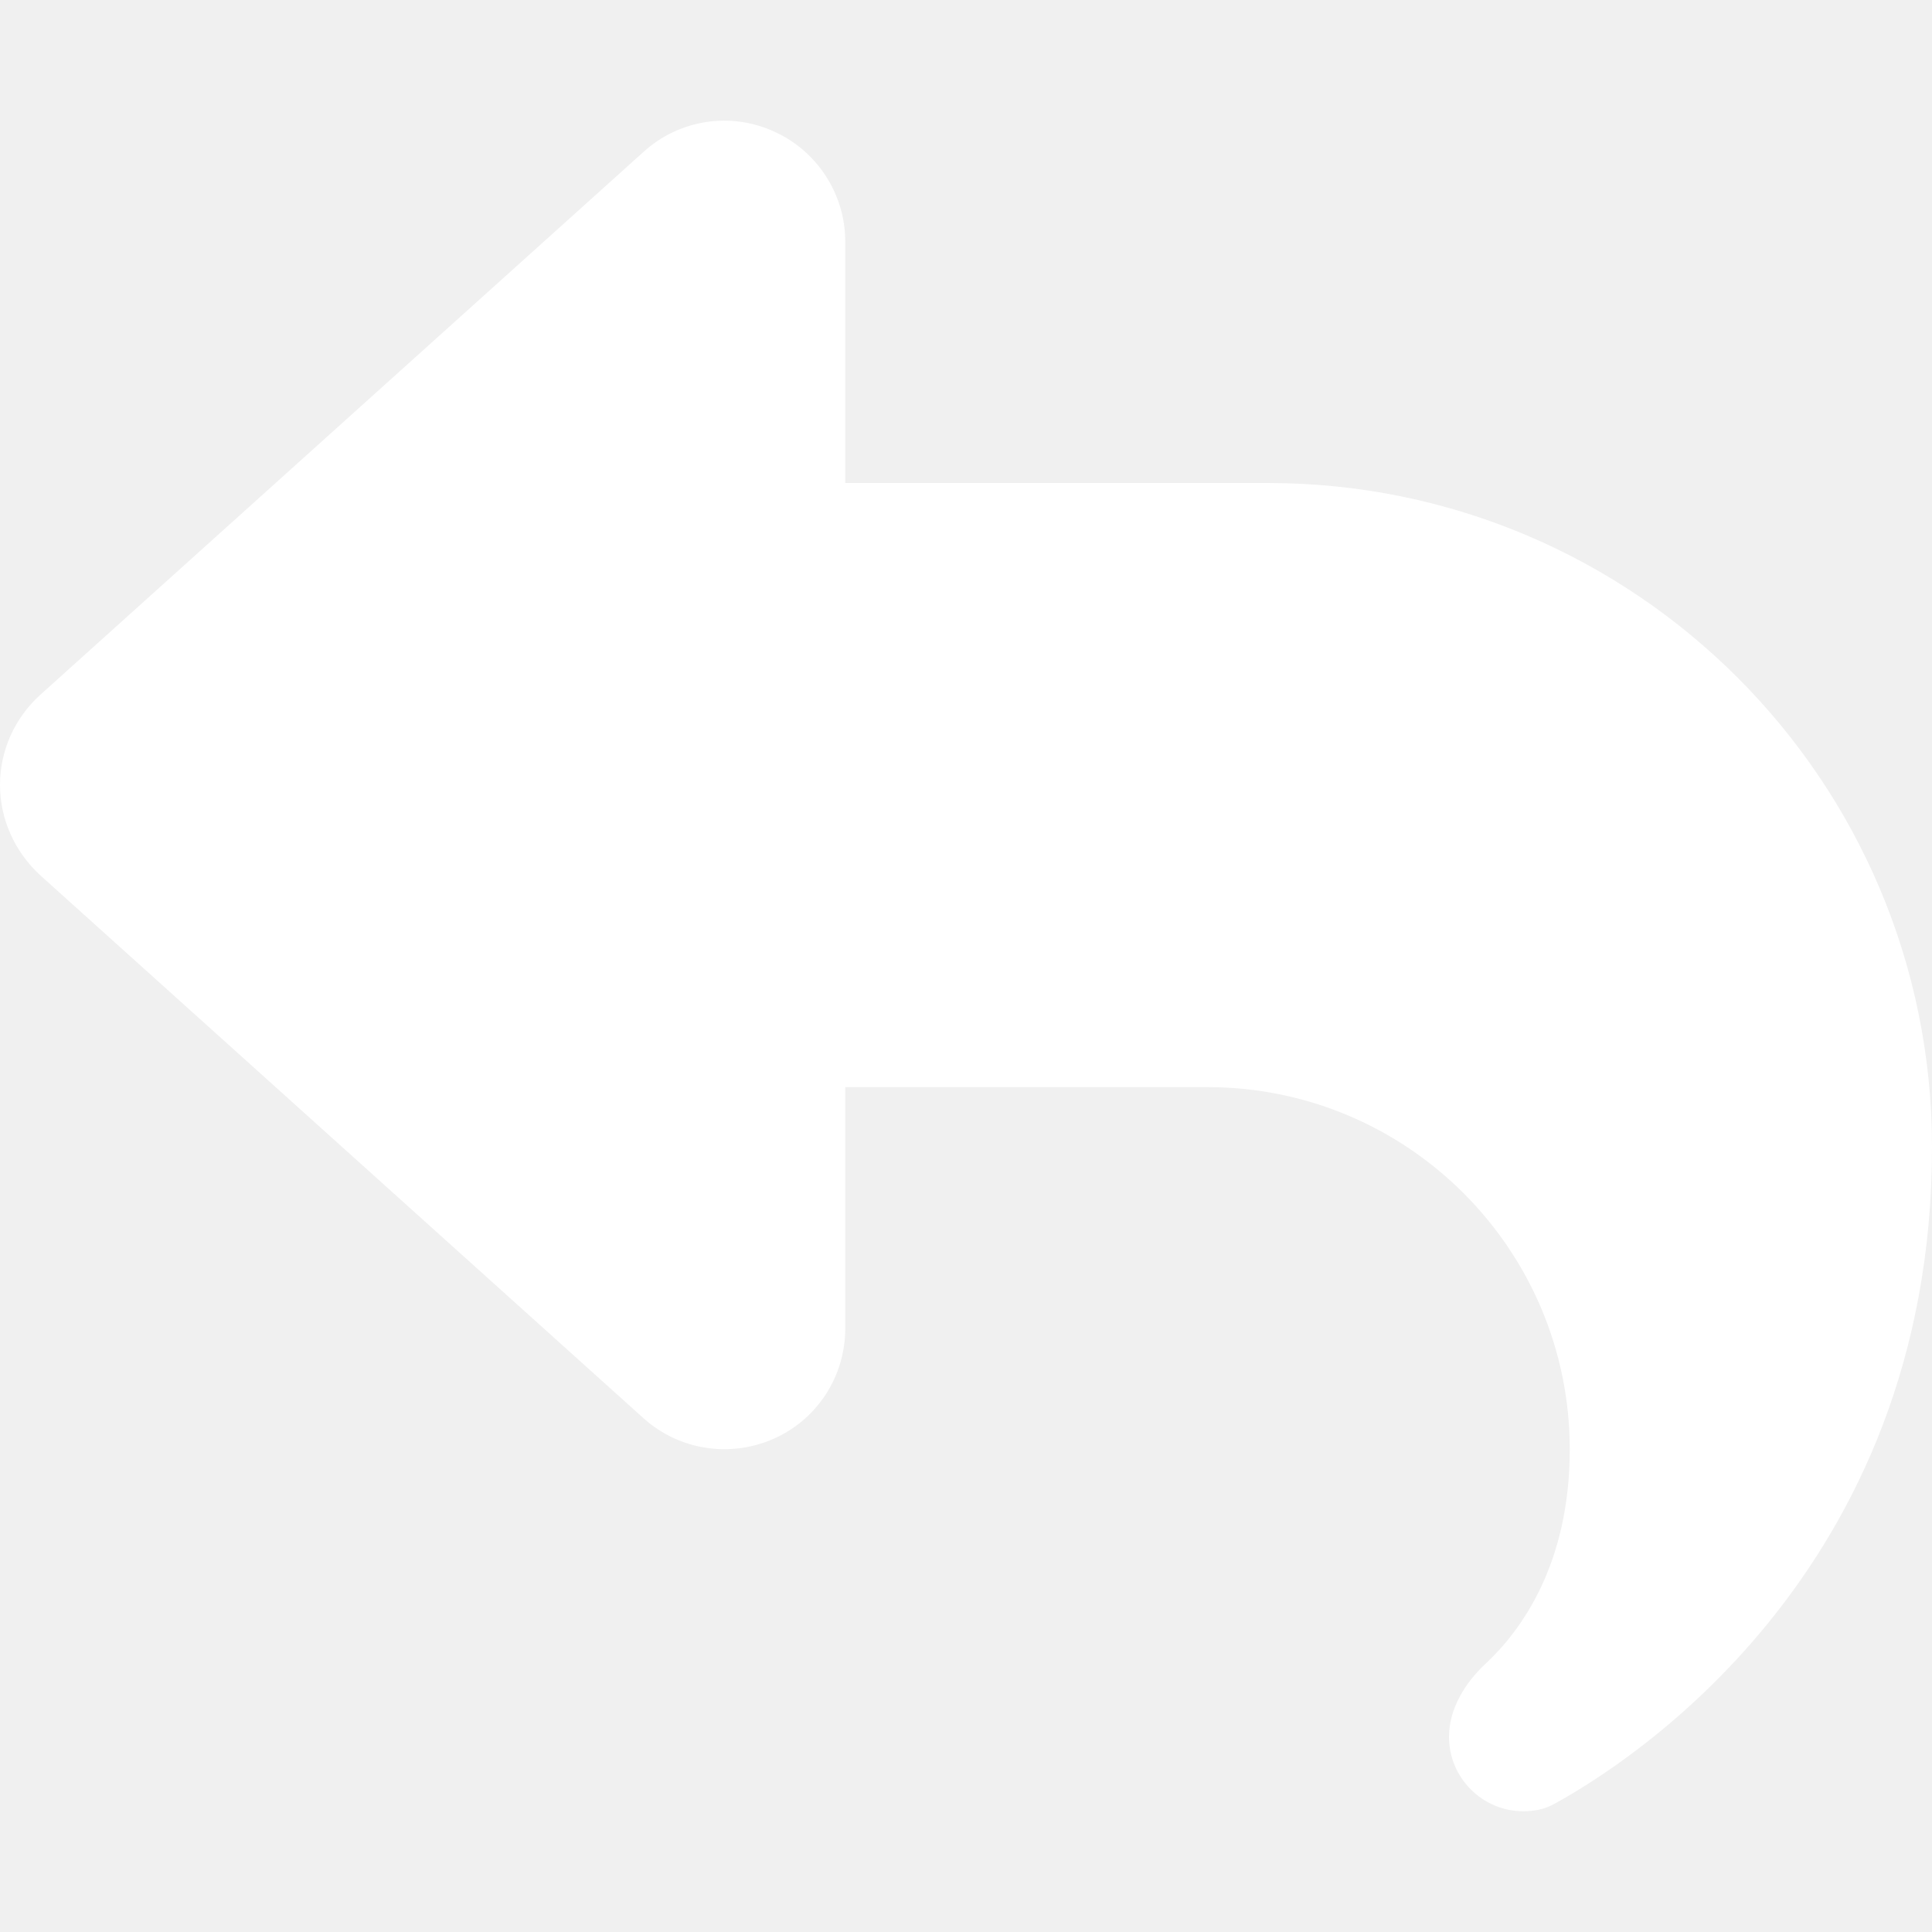
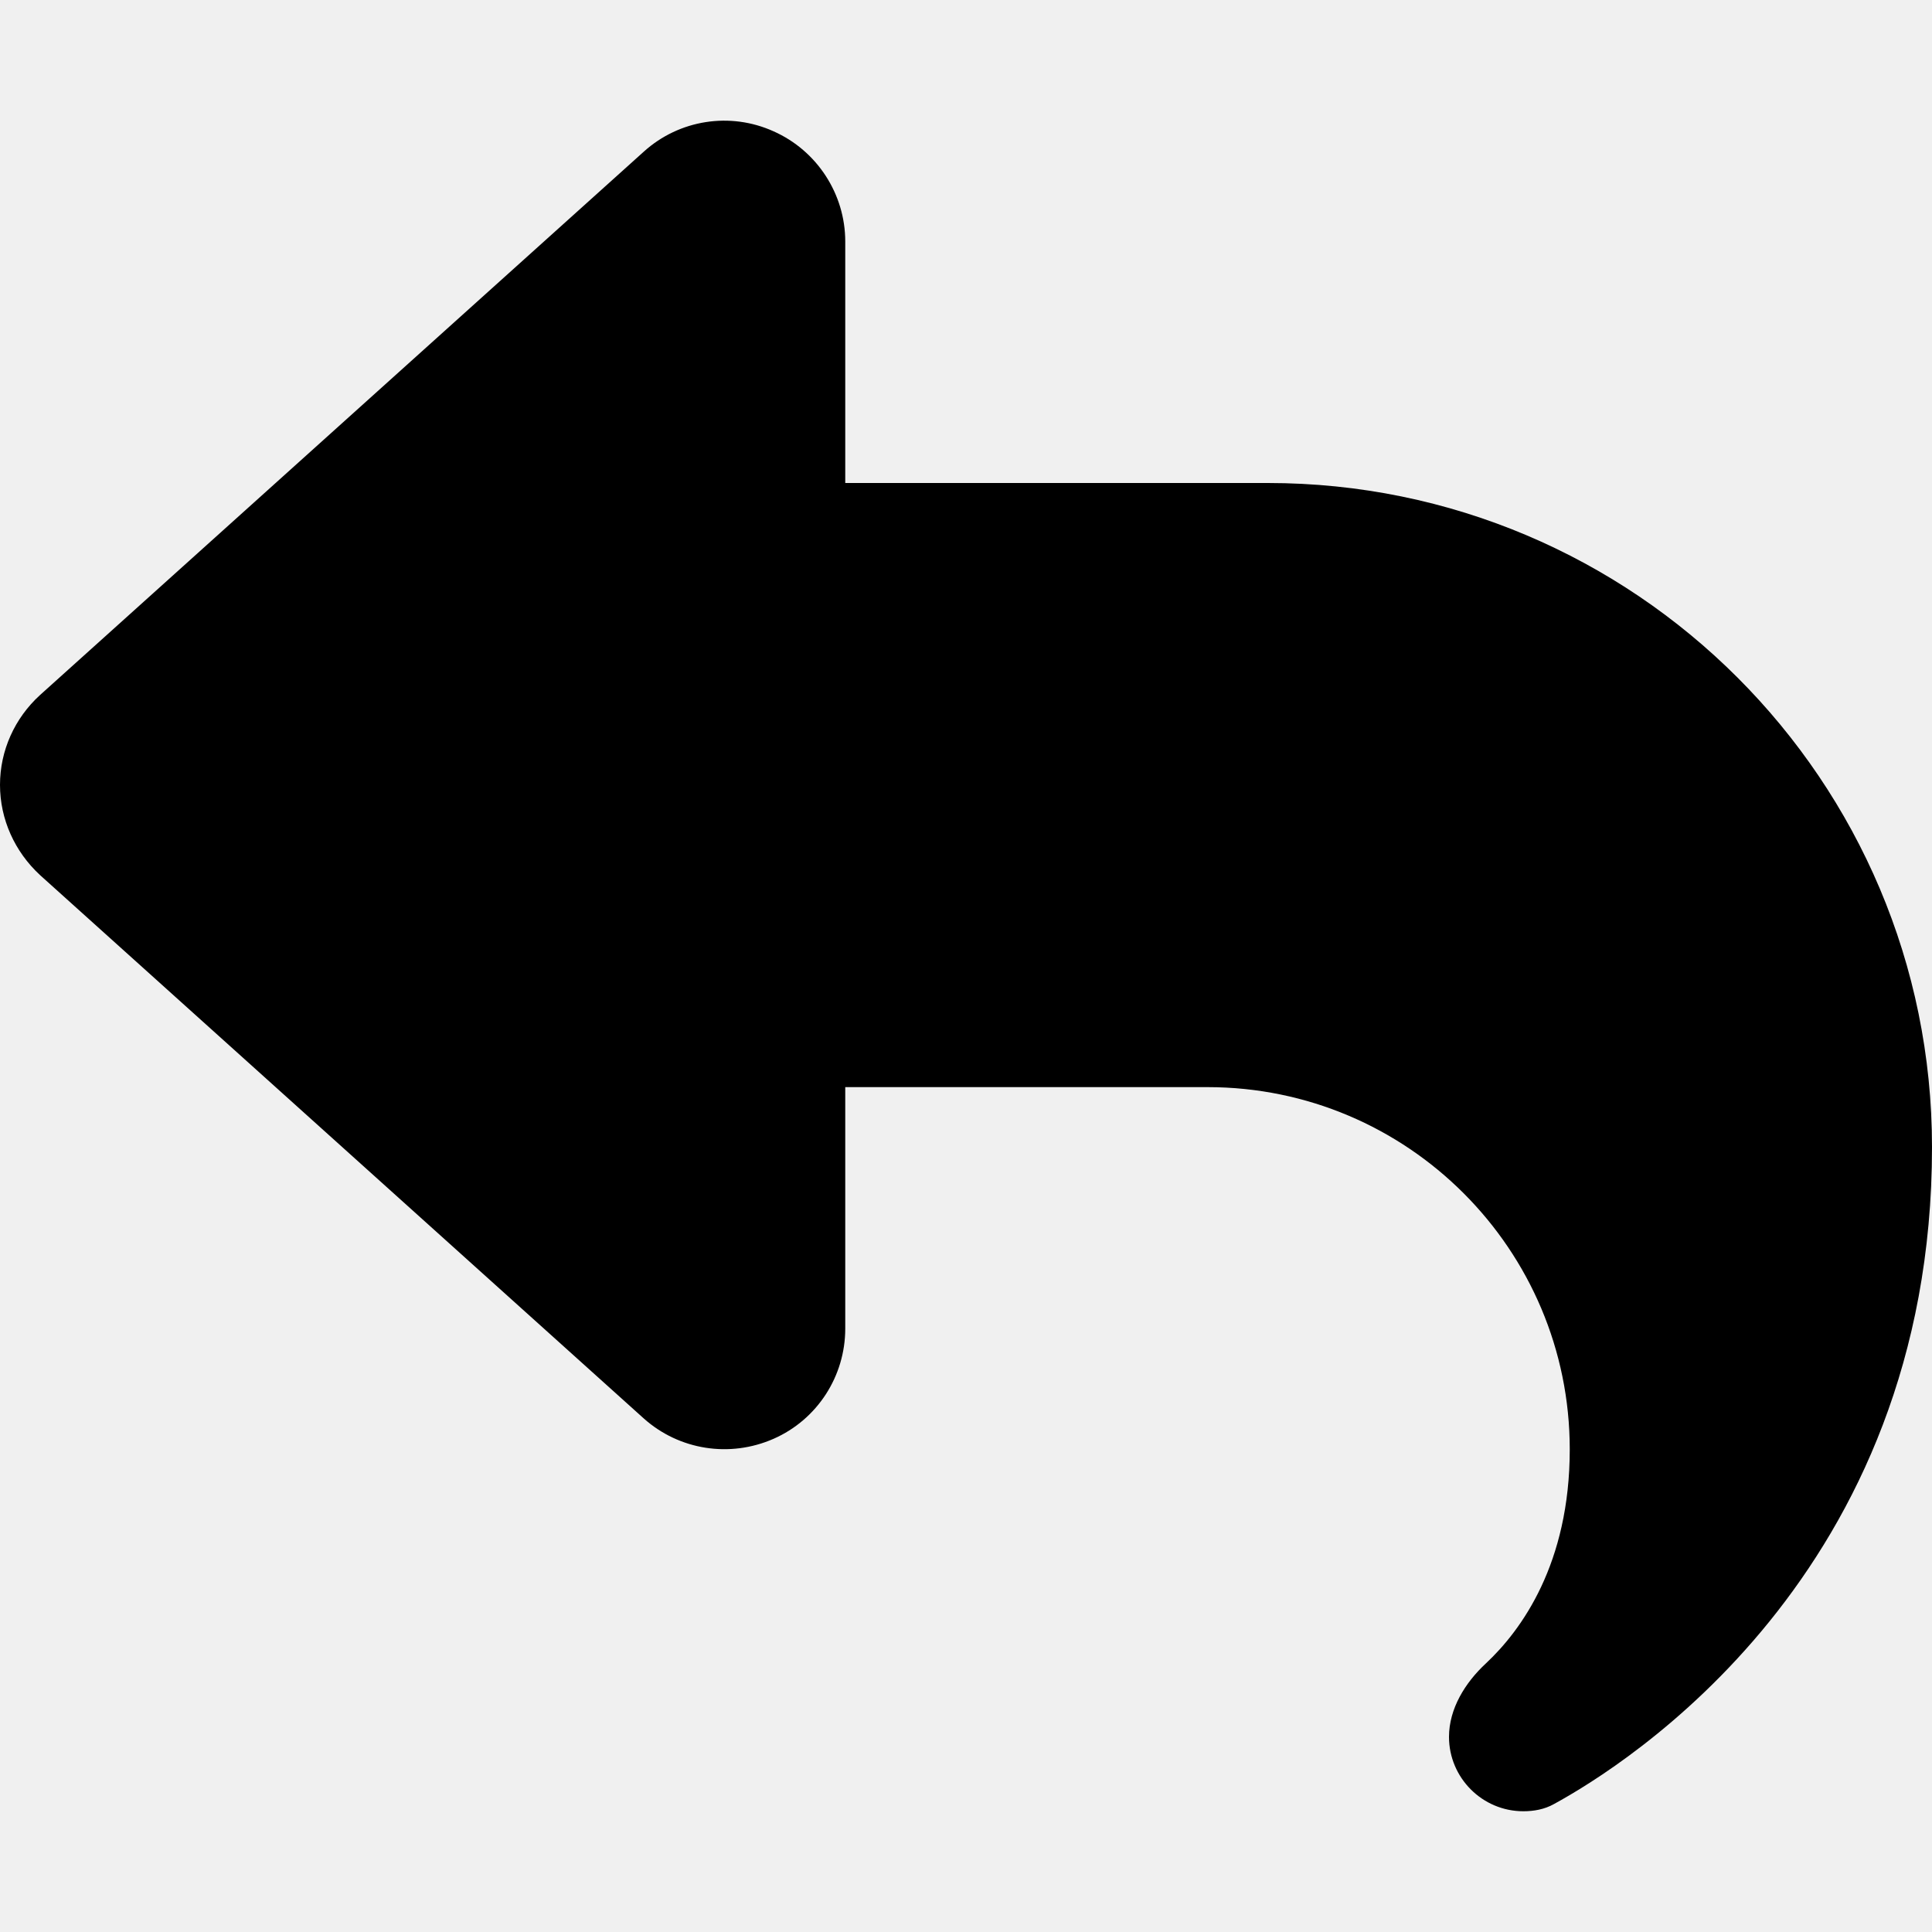
<svg xmlns="http://www.w3.org/2000/svg" viewBox="0 0 512 512">
-   <path d="M205 34.8c11.5 5.1 19 16.6 19 29.2l0 64 112 0c97.2 0 176 78.8 176 176c0 113.3-81.5 163.9-100.2 174.1c-2.5 1.4-5.3 1.9-8.1 1.9c-10.9 0-19.7-8.9-19.7-19.7c0-7.5 4.3-14.4 9.8-19.5c9.4-8.8 22.2-26.4 22.2-56.7c0-53-43-96-96-96l-96 0 0 64c0 12.6-7.4 24.1-19 29.2s-25 3-34.4-5.4l-160-144C3.9 225.7 0 217.1 0 208s3.9-17.7 10.6-23.8l160-144c9.4-8.5 22.9-10.6 34.4-5.4z" fill="white" />
+   <path d="M205 34.8c11.5 5.1 19 16.6 19 29.2l0 64 112 0c97.2 0 176 78.8 176 176c0 113.3-81.5 163.9-100.2 174.1c-2.5 1.4-5.3 1.9-8.1 1.9c-10.9 0-19.7-8.9-19.7-19.7c0-7.5 4.3-14.4 9.8-19.5c9.4-8.8 22.2-26.4 22.2-56.7c0-53-43-96-96-96l-96 0 0 64c0 12.6-7.4 24.1-19 29.2s-25 3-34.4-5.4l-160-144C3.9 225.7 0 217.1 0 208s3.9-17.7 10.6-23.8l160-144c9.4-8.5 22.9-10.6 34.4-5.4z" />
</svg>
